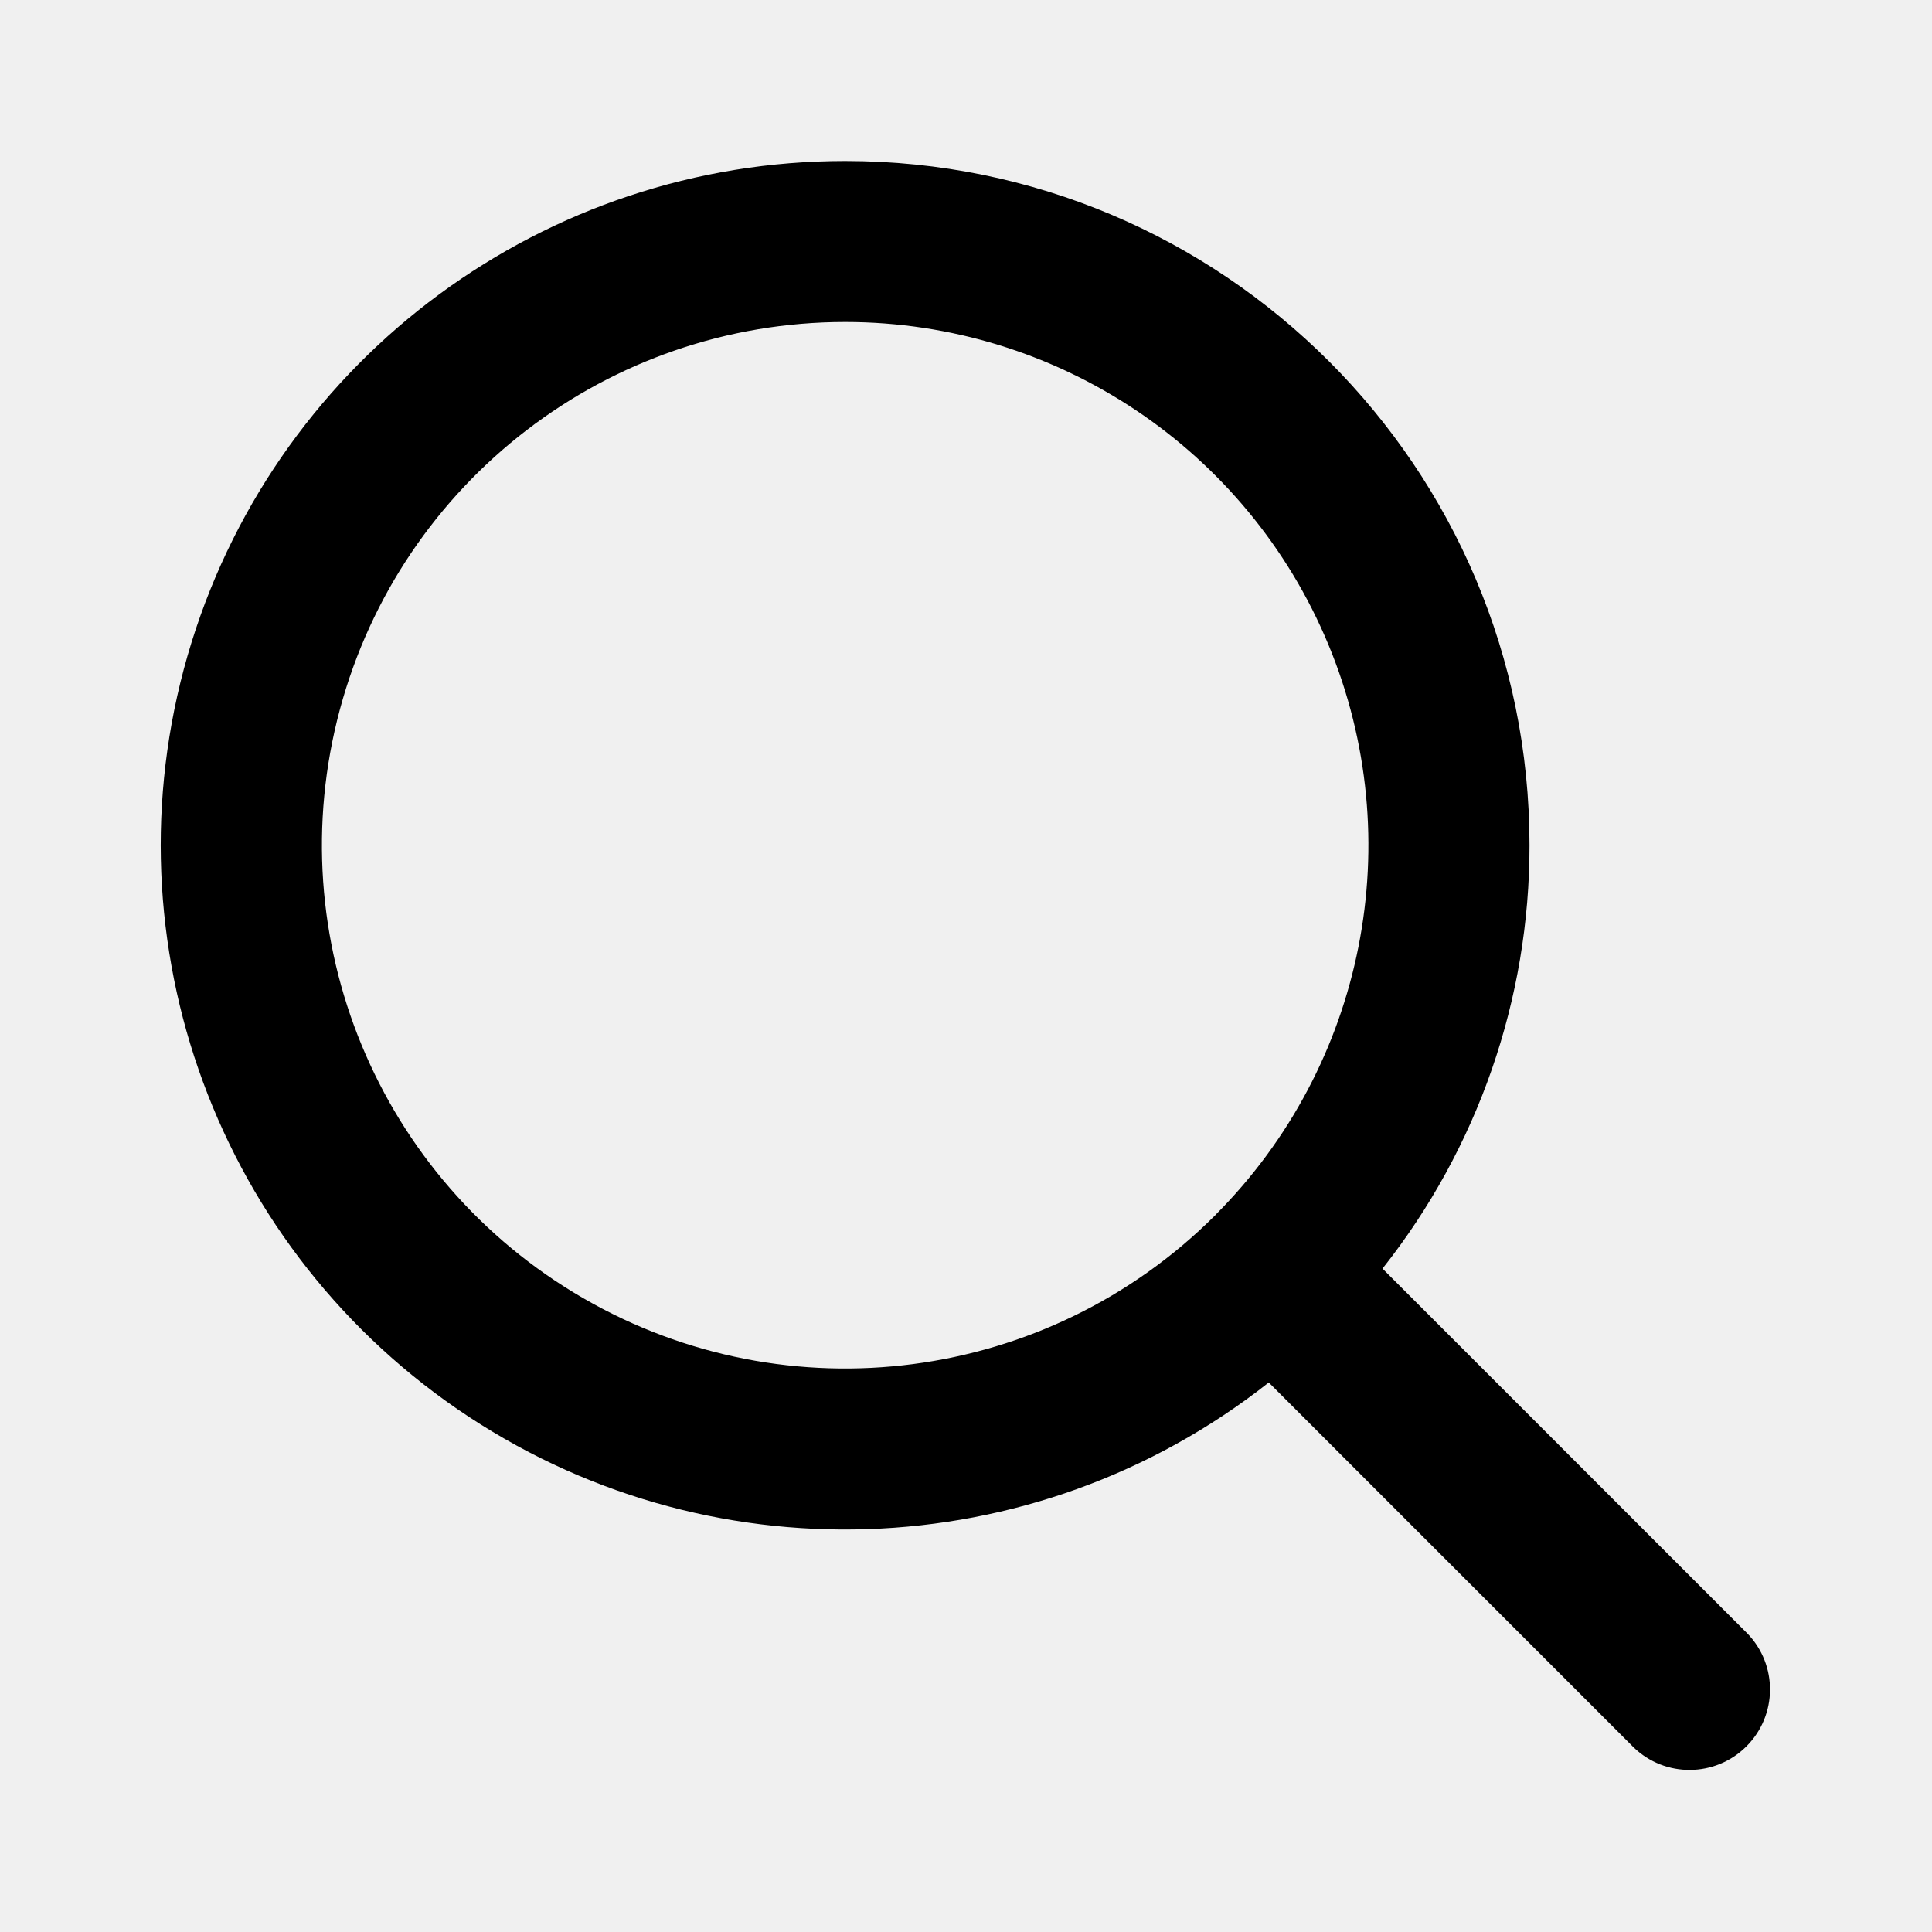
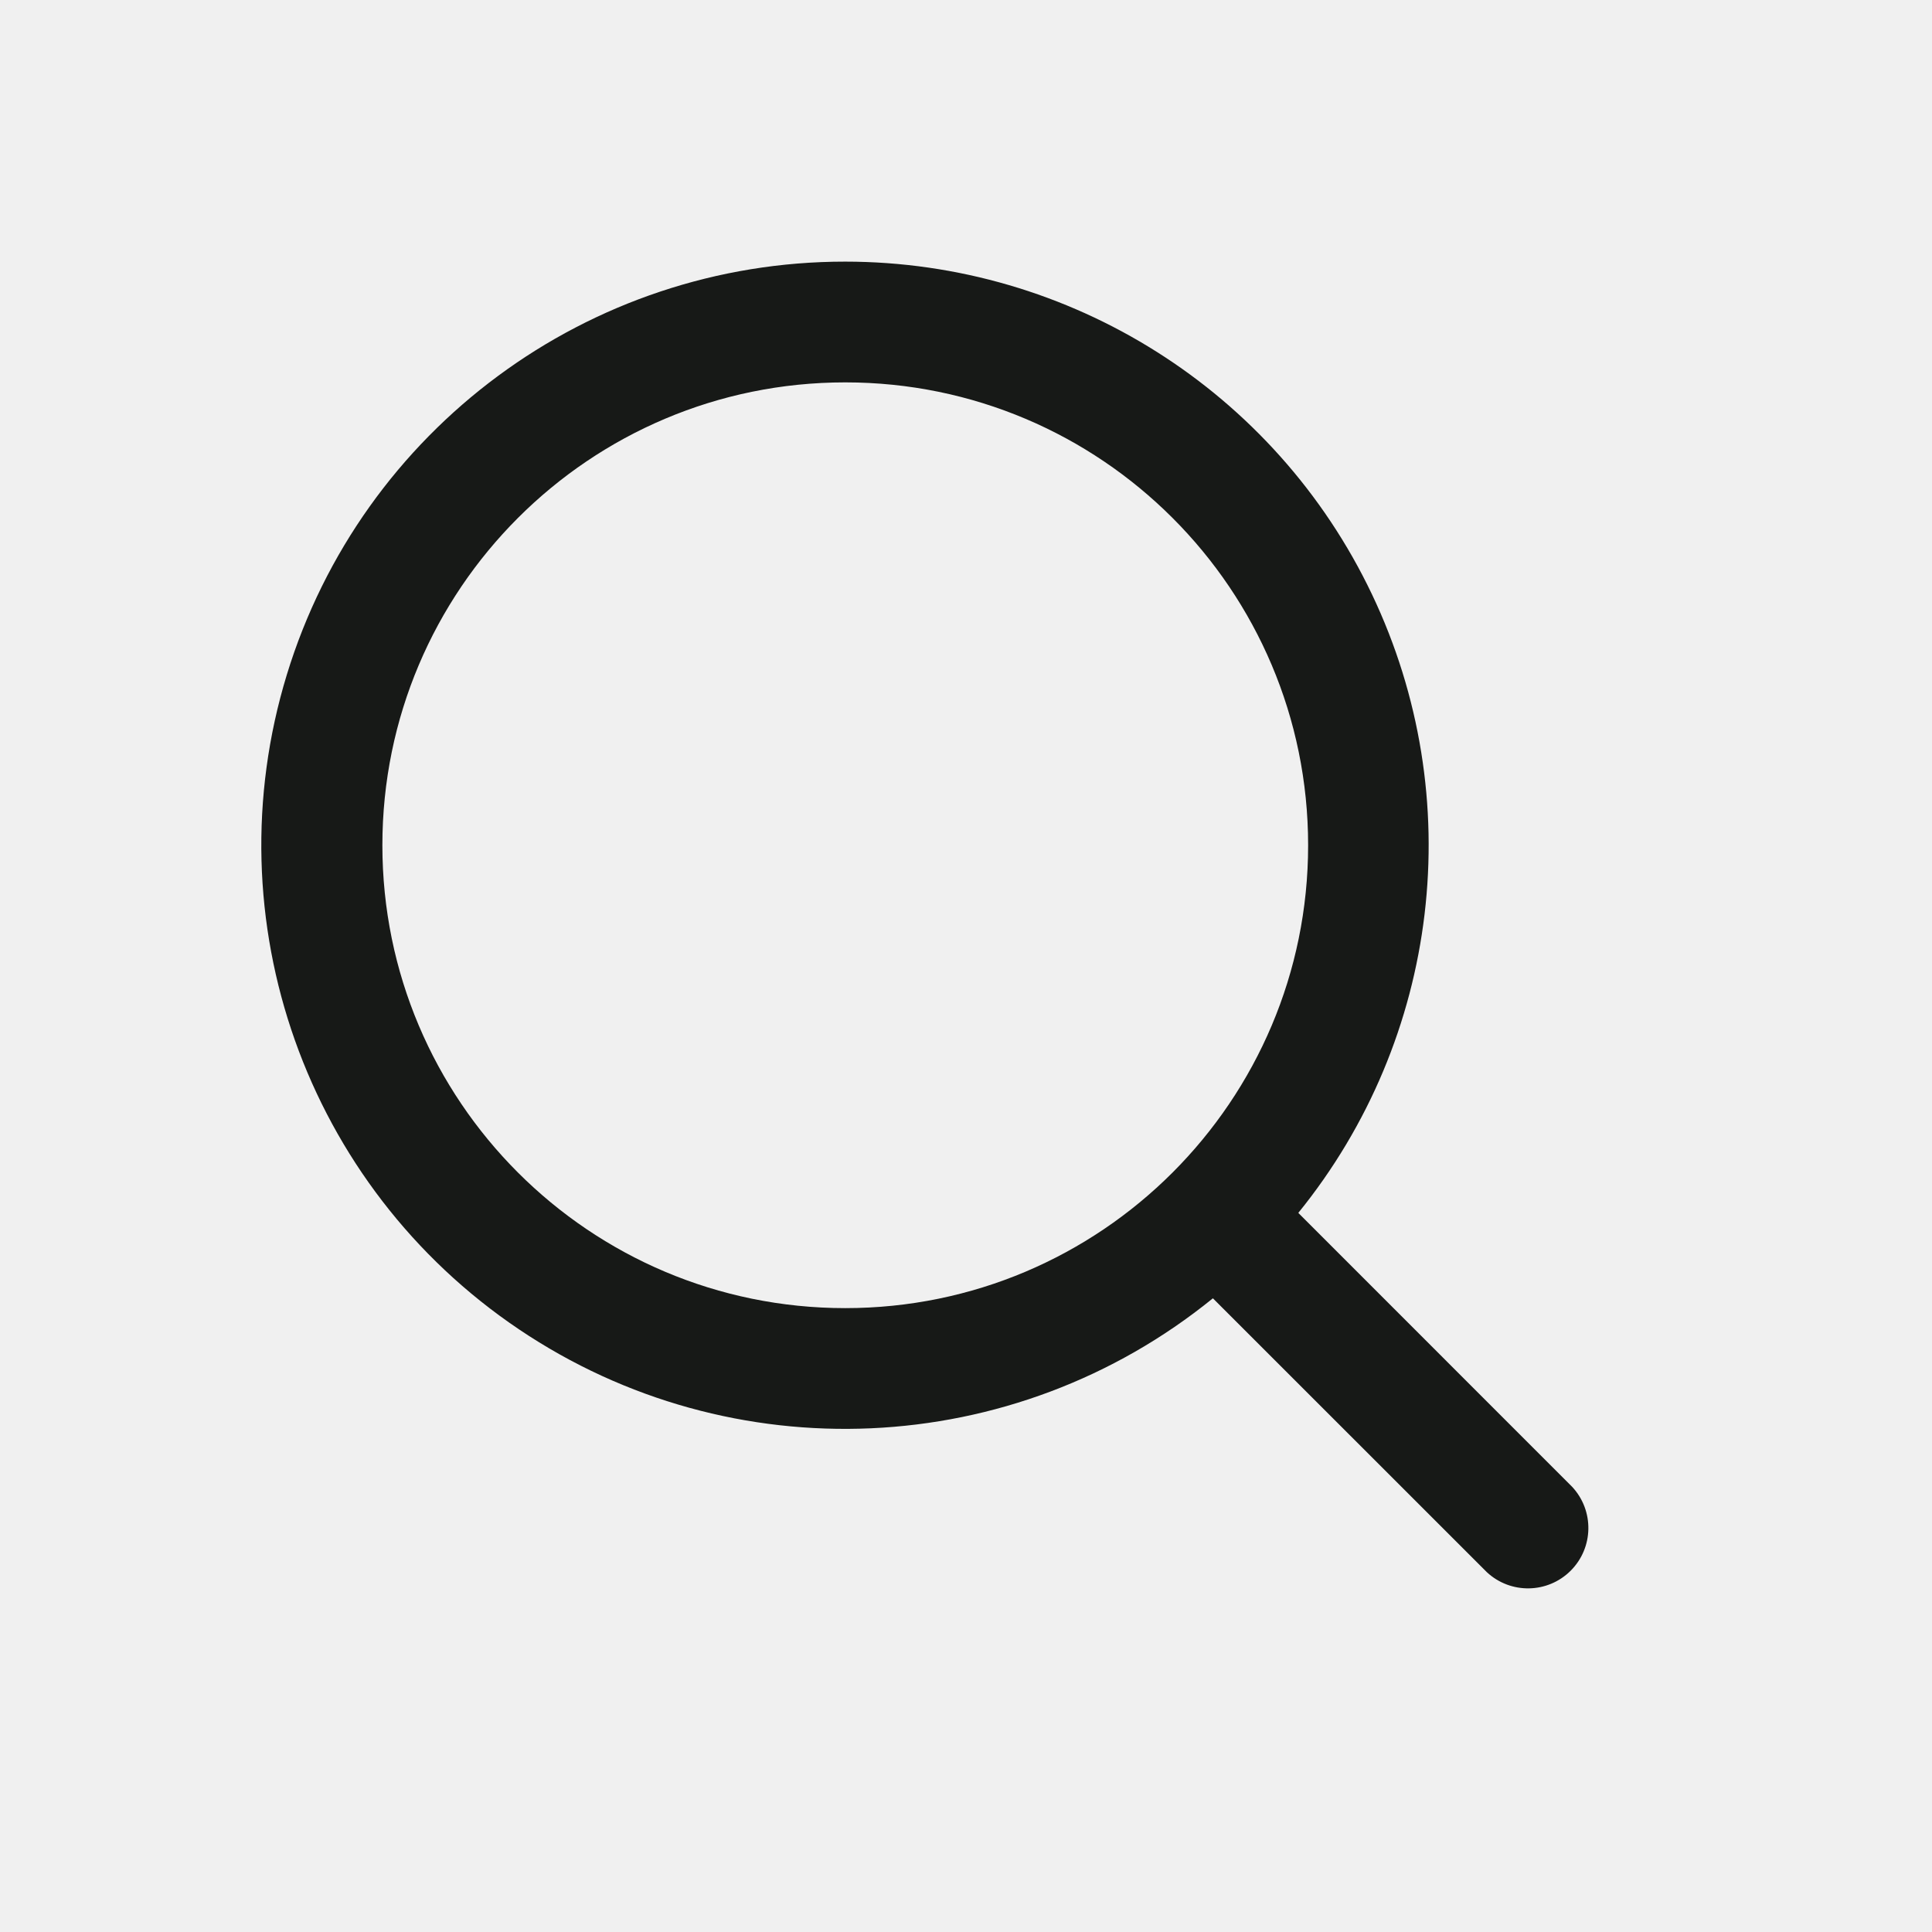
- <svg xmlns="http://www.w3.org/2000/svg" width="24" height="24" fill="none">
+ <svg xmlns="http://www.w3.org/2000/svg" width="24" height="24" viewBox="0 0 24 24" fill="none">
  <g clip-path="url(#a)">
-     <path fill="#000" d="M10.5 2a8.5 8.5 0 0 1 8.5 8.5 8.46 8.46 0 0 1-1.826 5.259l4.533 4.533a1 1 0 0 1-1.414 1.414l-4.532-4.532A8.5 8.5 0 1 1 10.5 2Zm0 2a6.5 6.5 0 1 0 4.59 11.102l.007-.006.005-.007A6.5 6.5 0 0 0 10.5 4Z" />
+     <path fill="#171917" d="M10.5 3.25a7.25 7.25 0 0 1 5.628 11.817l3.402 3.403a.75.75 0 0 1-1.06 1.06l-3.403-3.402A7.25 7.25 0 1 1 10.5 3.25Zm0 1.5a5.75 5.75 0 1 0 0 11.5 5.75 5.75 0 0 0 0-11.5Z" />
  </g>
  <defs>
    <clipPath id="a">
      <path fill="#fff" d="M0 0h24v24H0z" />
    </clipPath>
  </defs>
</svg>
